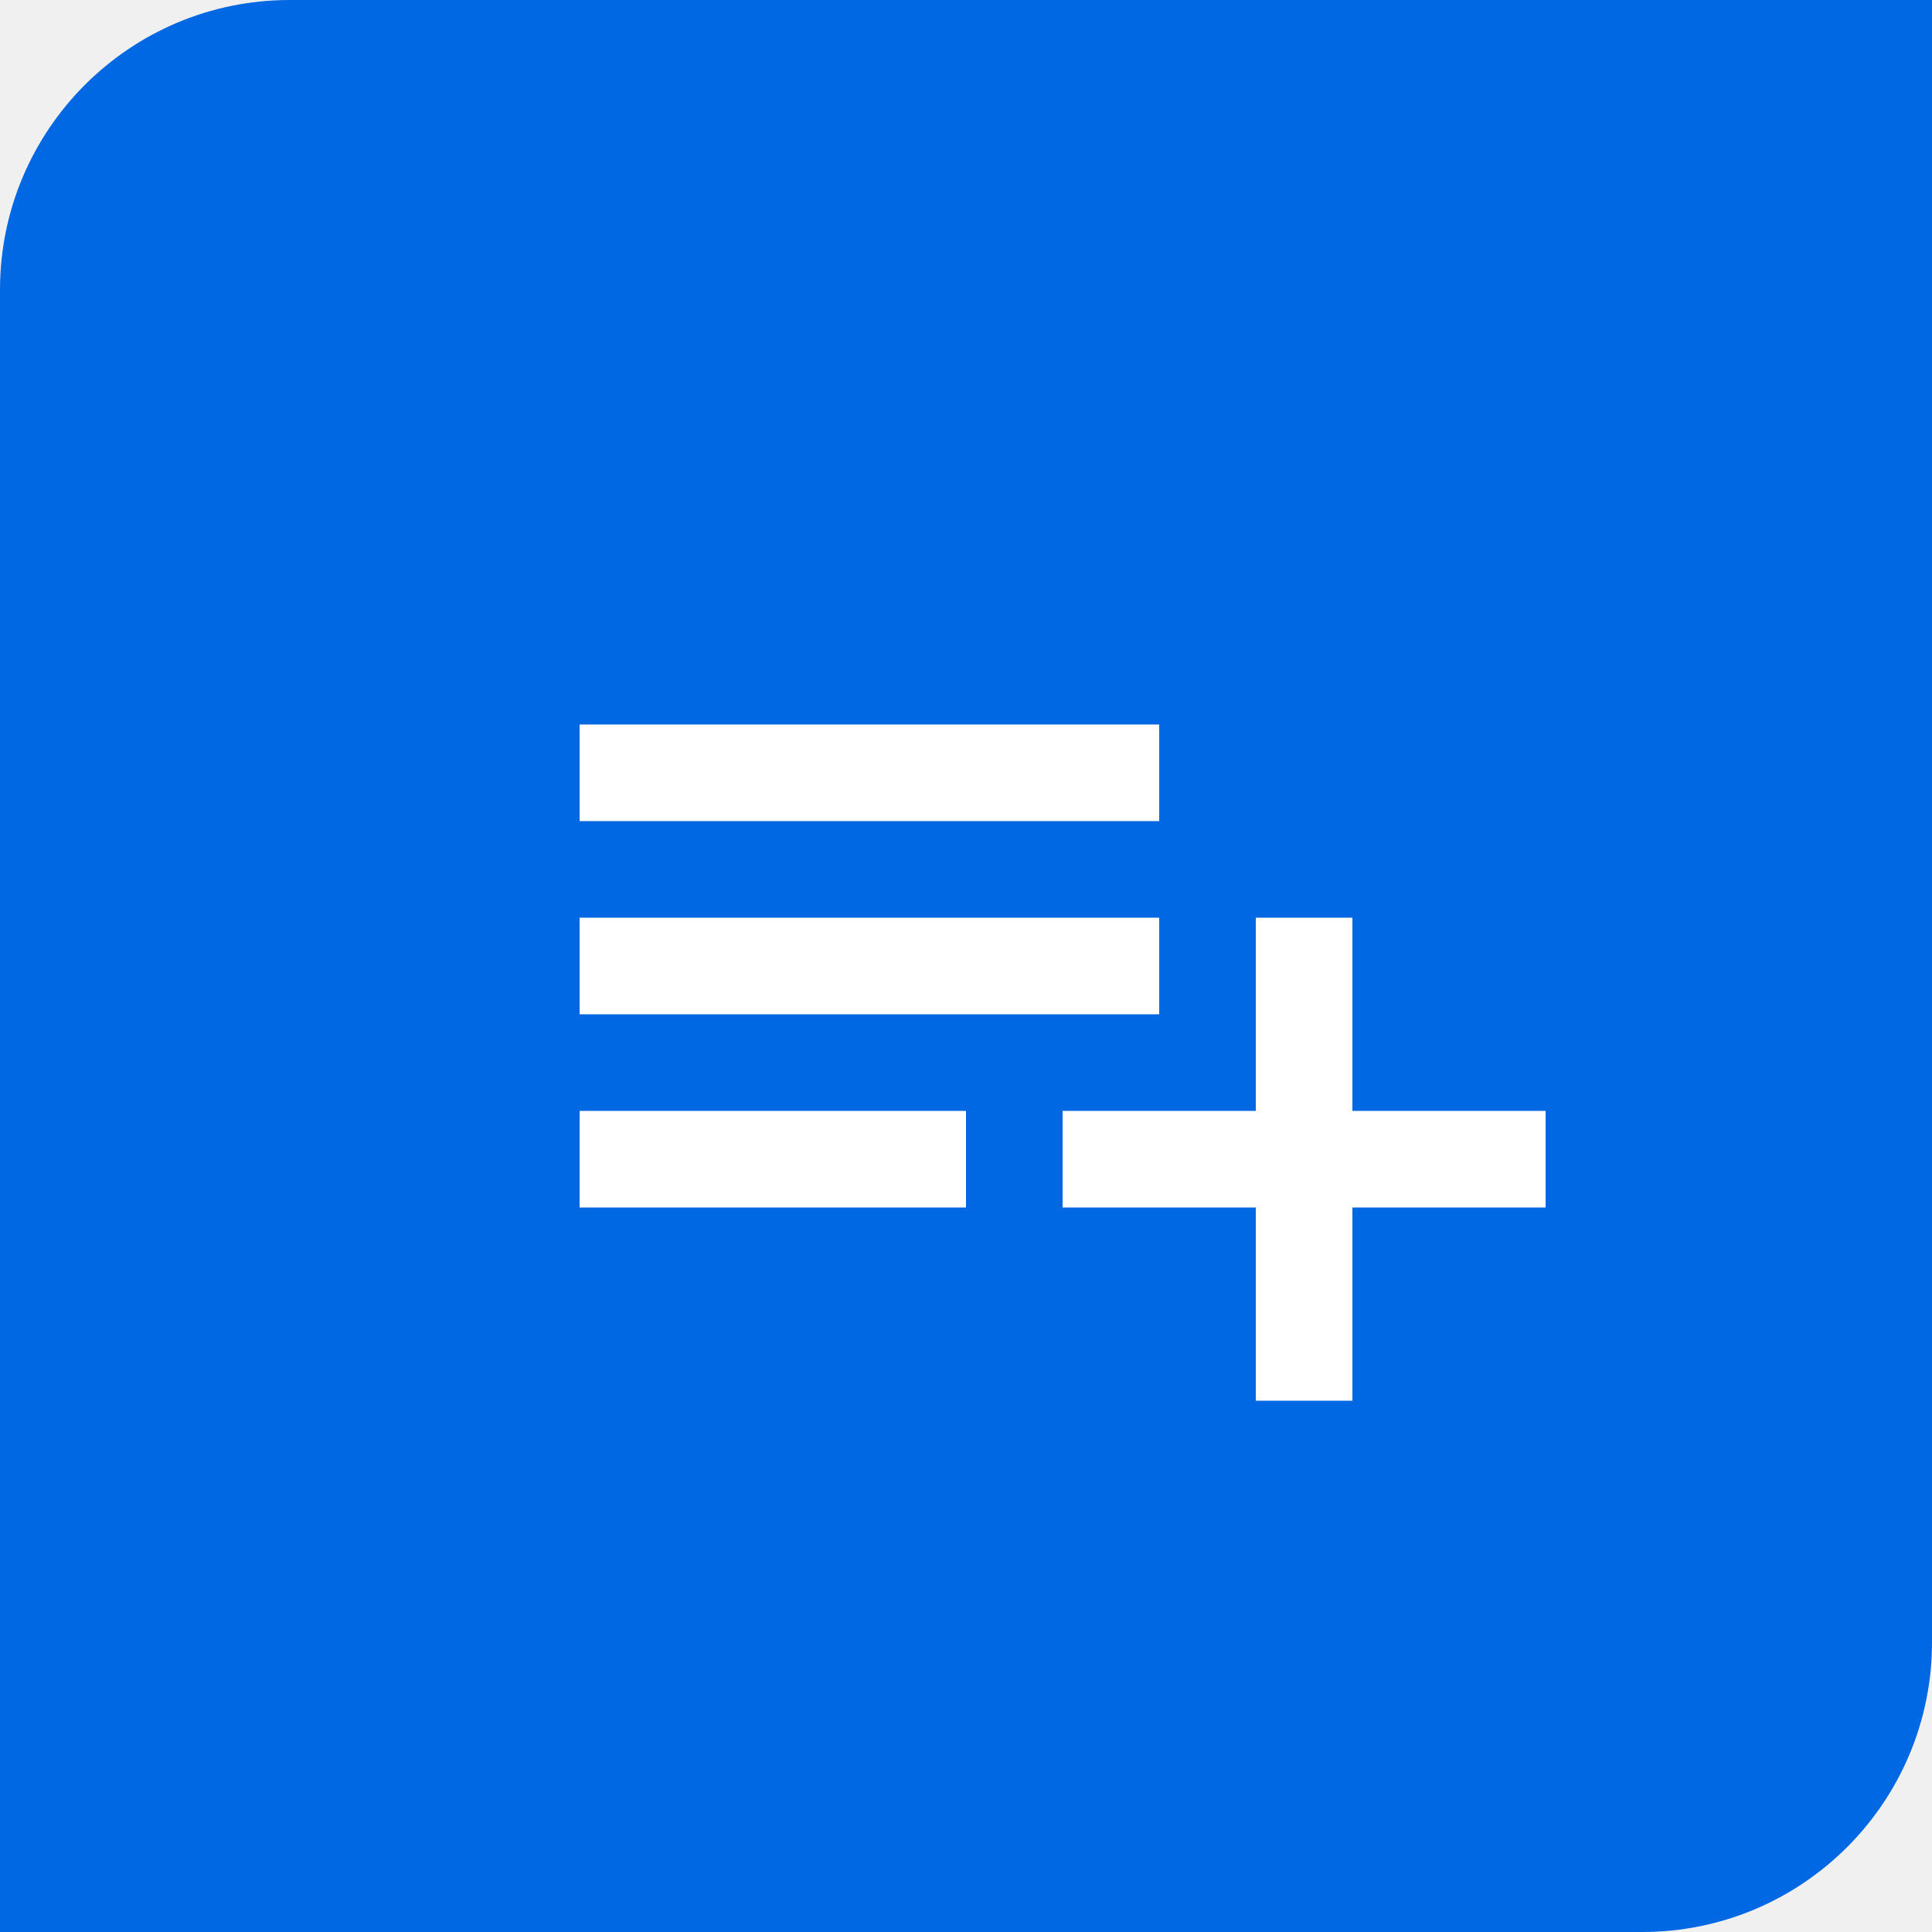
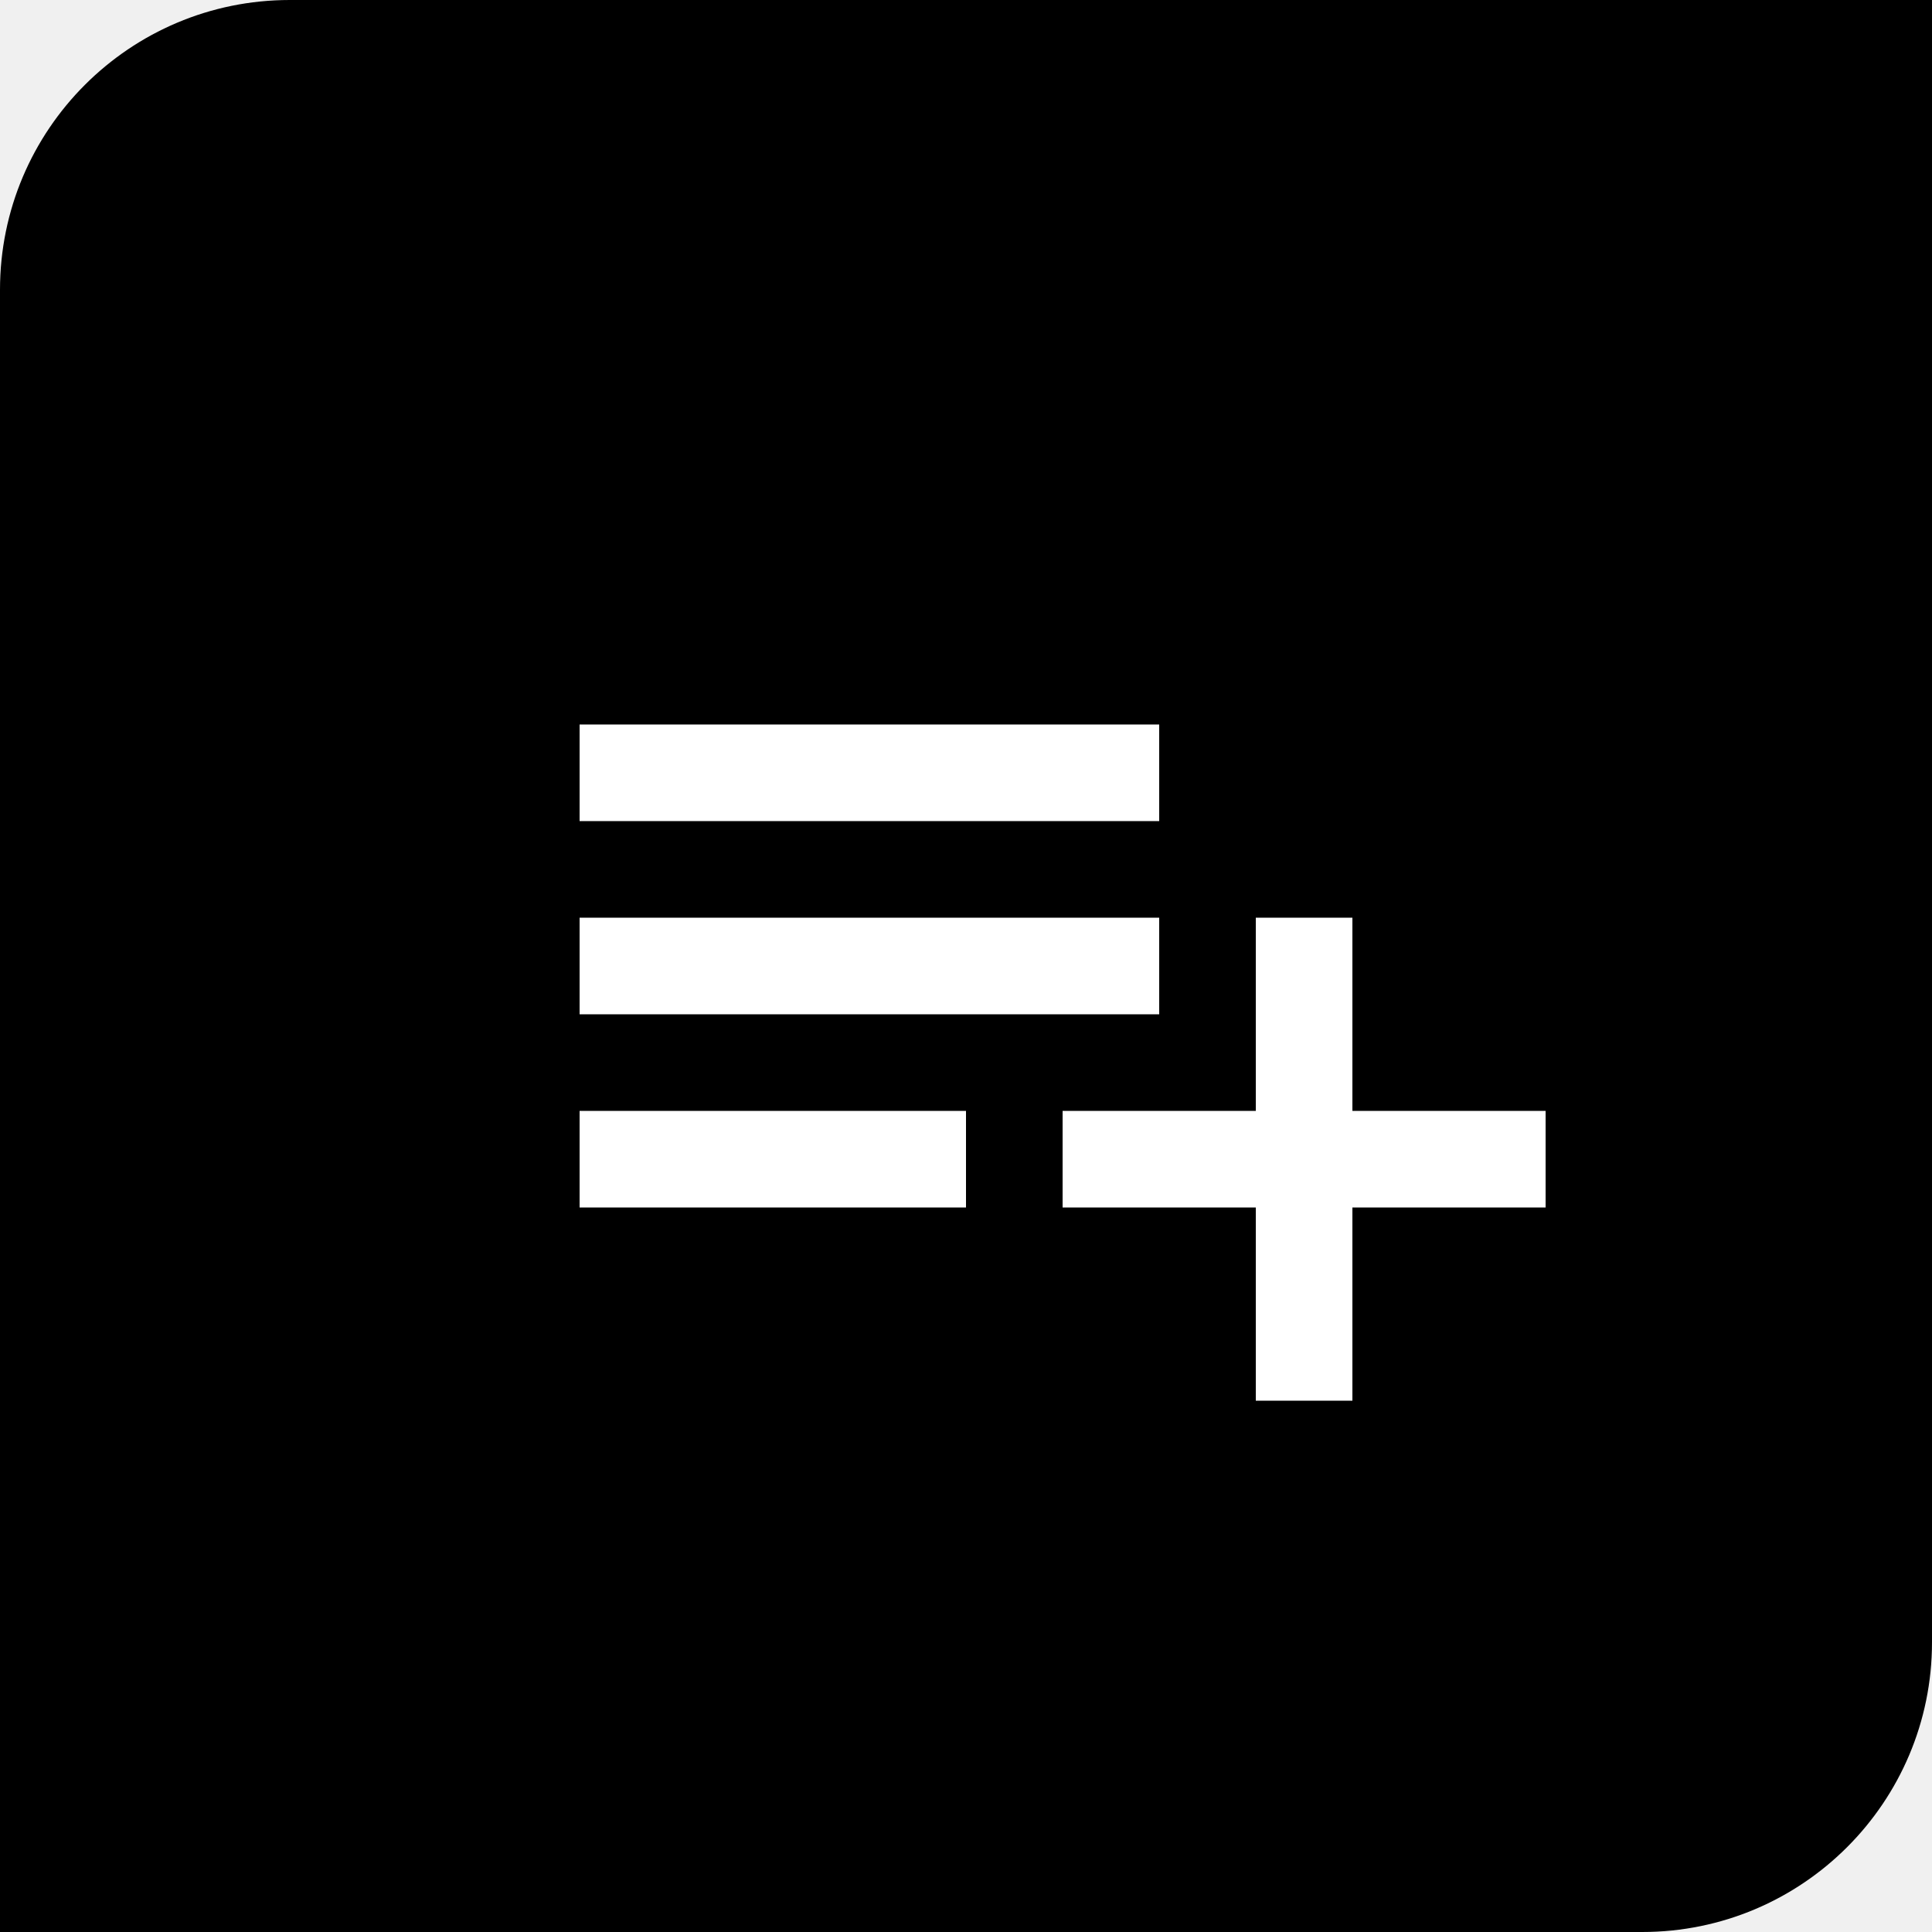
<svg xmlns="http://www.w3.org/2000/svg" width="40" height="40" viewBox="0 0 40 40" fill="none">
-   <path d="M0 6C0 2.686 2.686 0 6 0H40V34C40 37.314 37.314 40 34 40H0V6Z" fill="#0068E2" />
+   <path d="M0 6C0 2.686 2.686 0 6 0H40V34C40 37.314 37.314 40 34 40H0V6Z" fill="currentColor" />
  <path d="M12 15H24V17H12V15Z" fill="white" />
  <path d="M12 19H24V21H12V19Z" fill="white" />
  <path d="M20 23H12V25H20V23Z" fill="white" />
  <path d="M26 19H28V23H32V25H28V29H26V25H22V23H26V19Z" fill="white" />
</svg>
